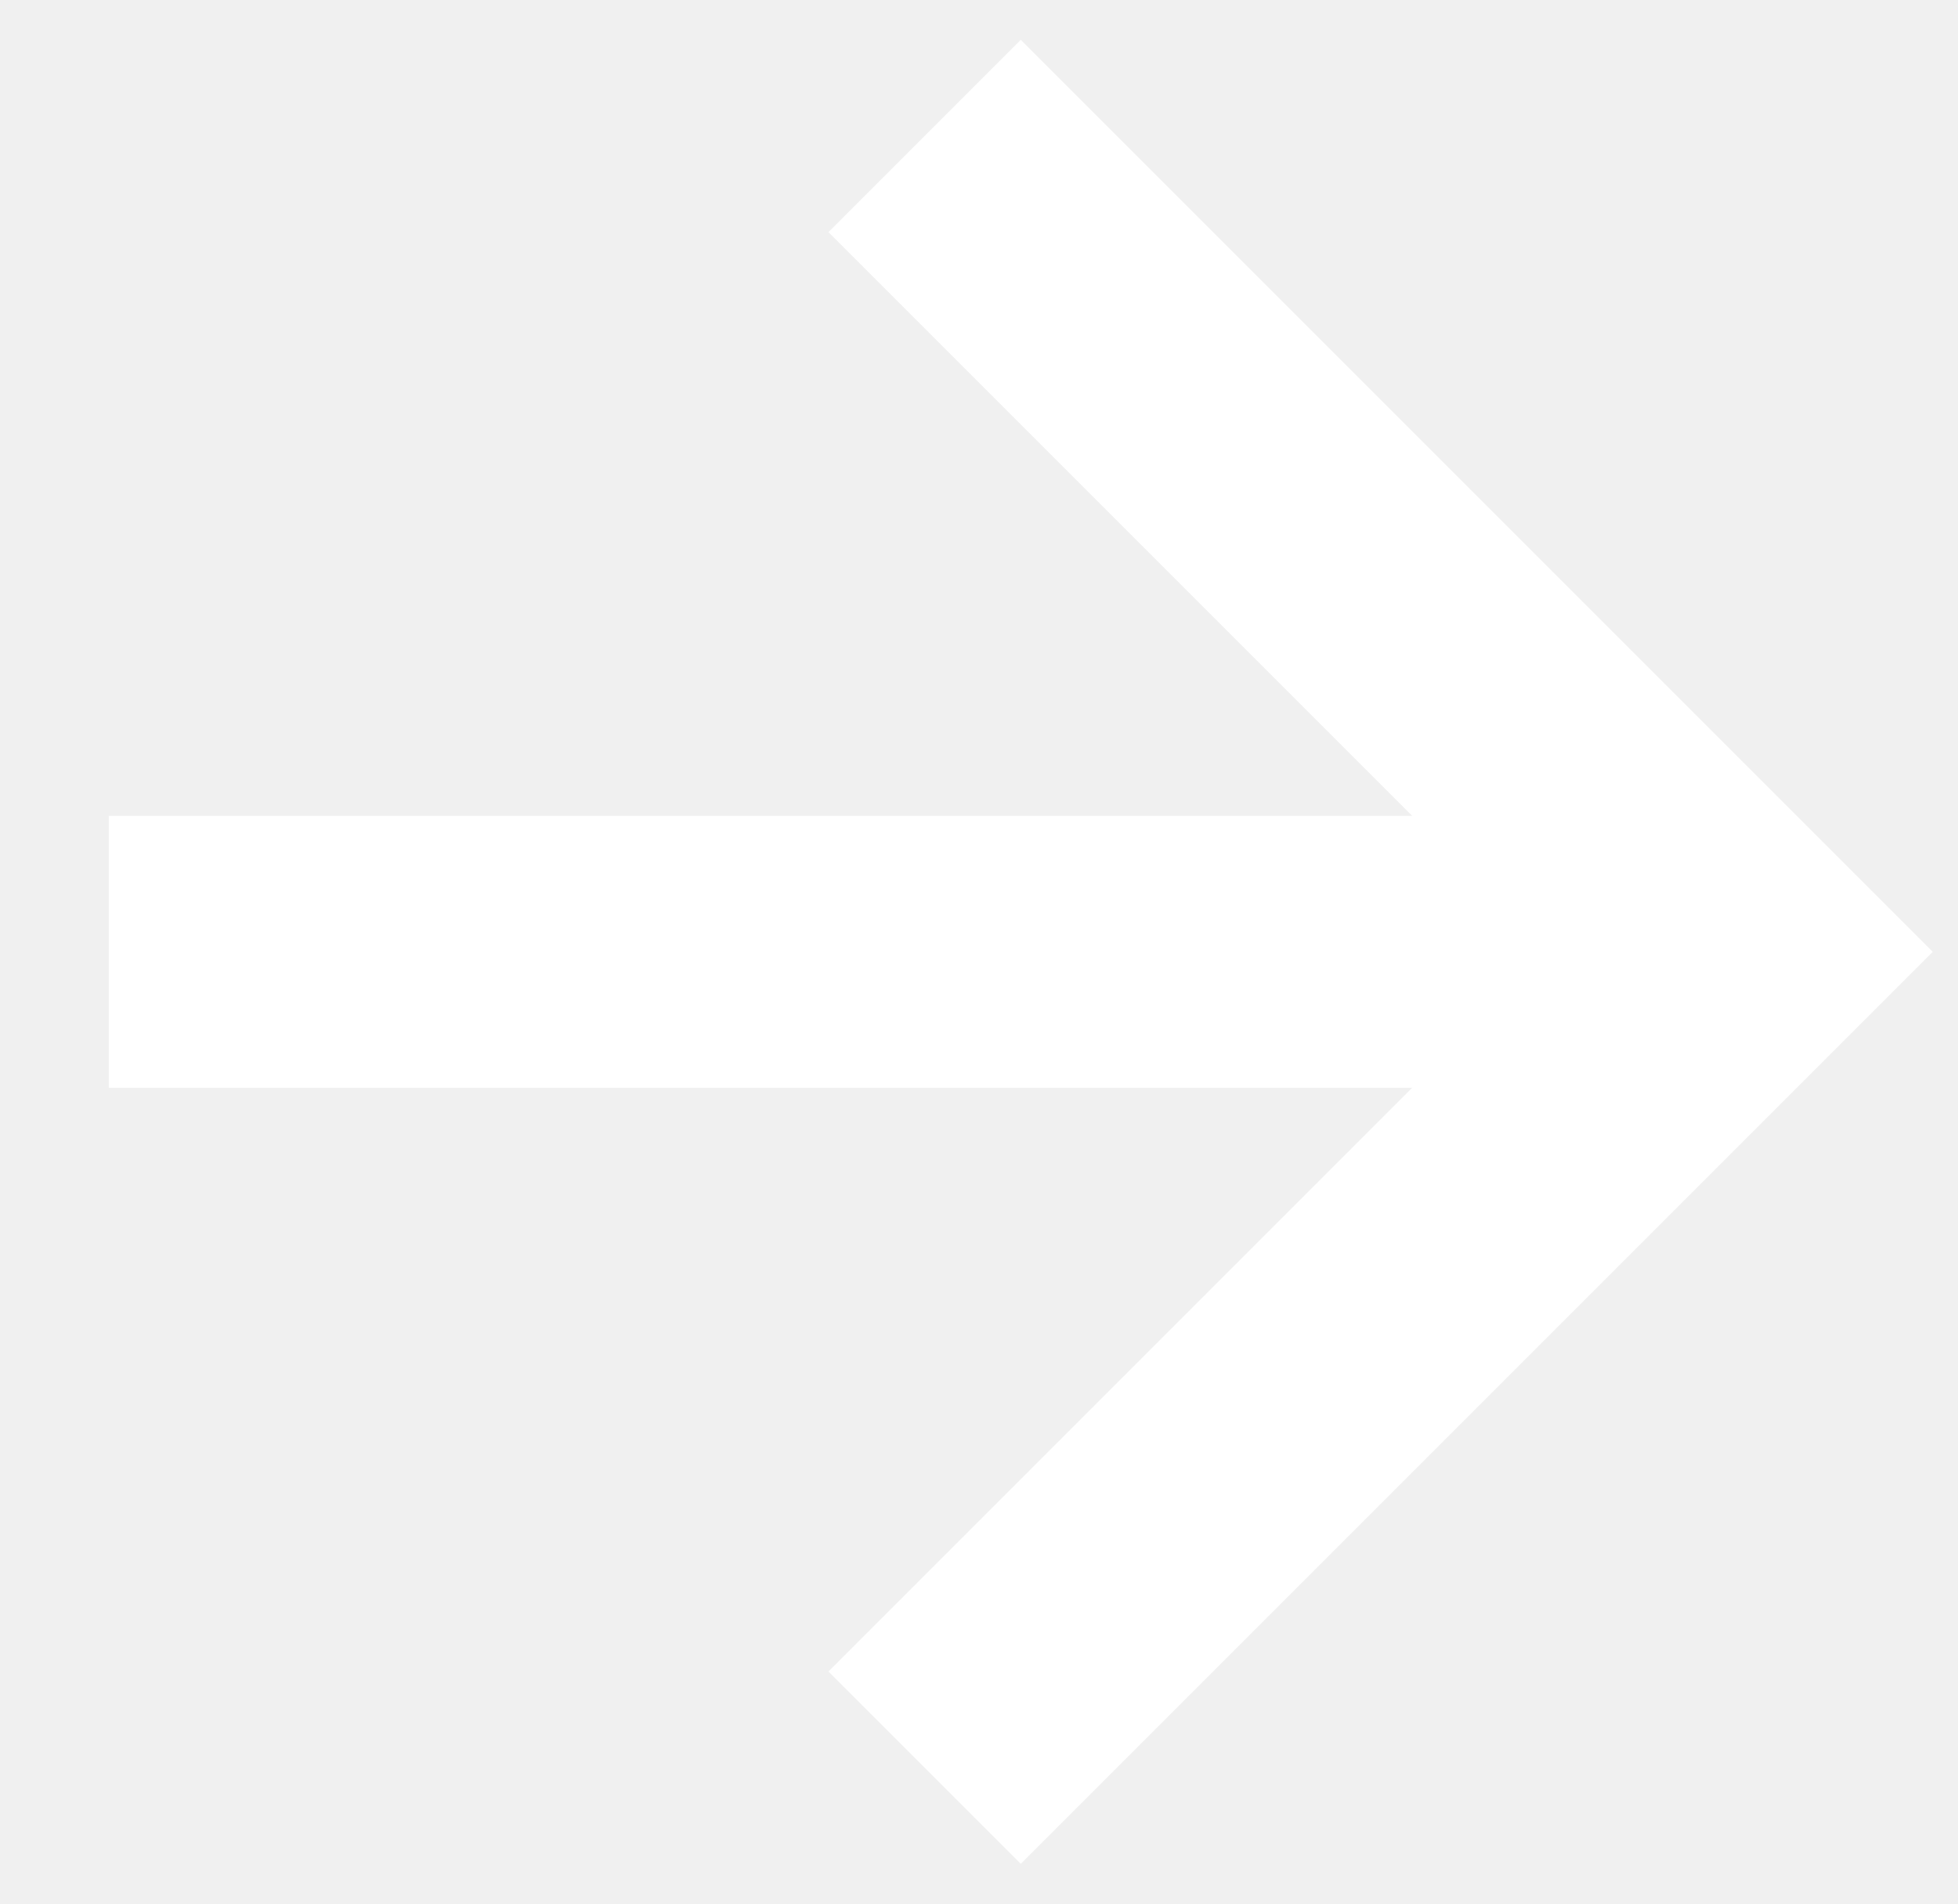
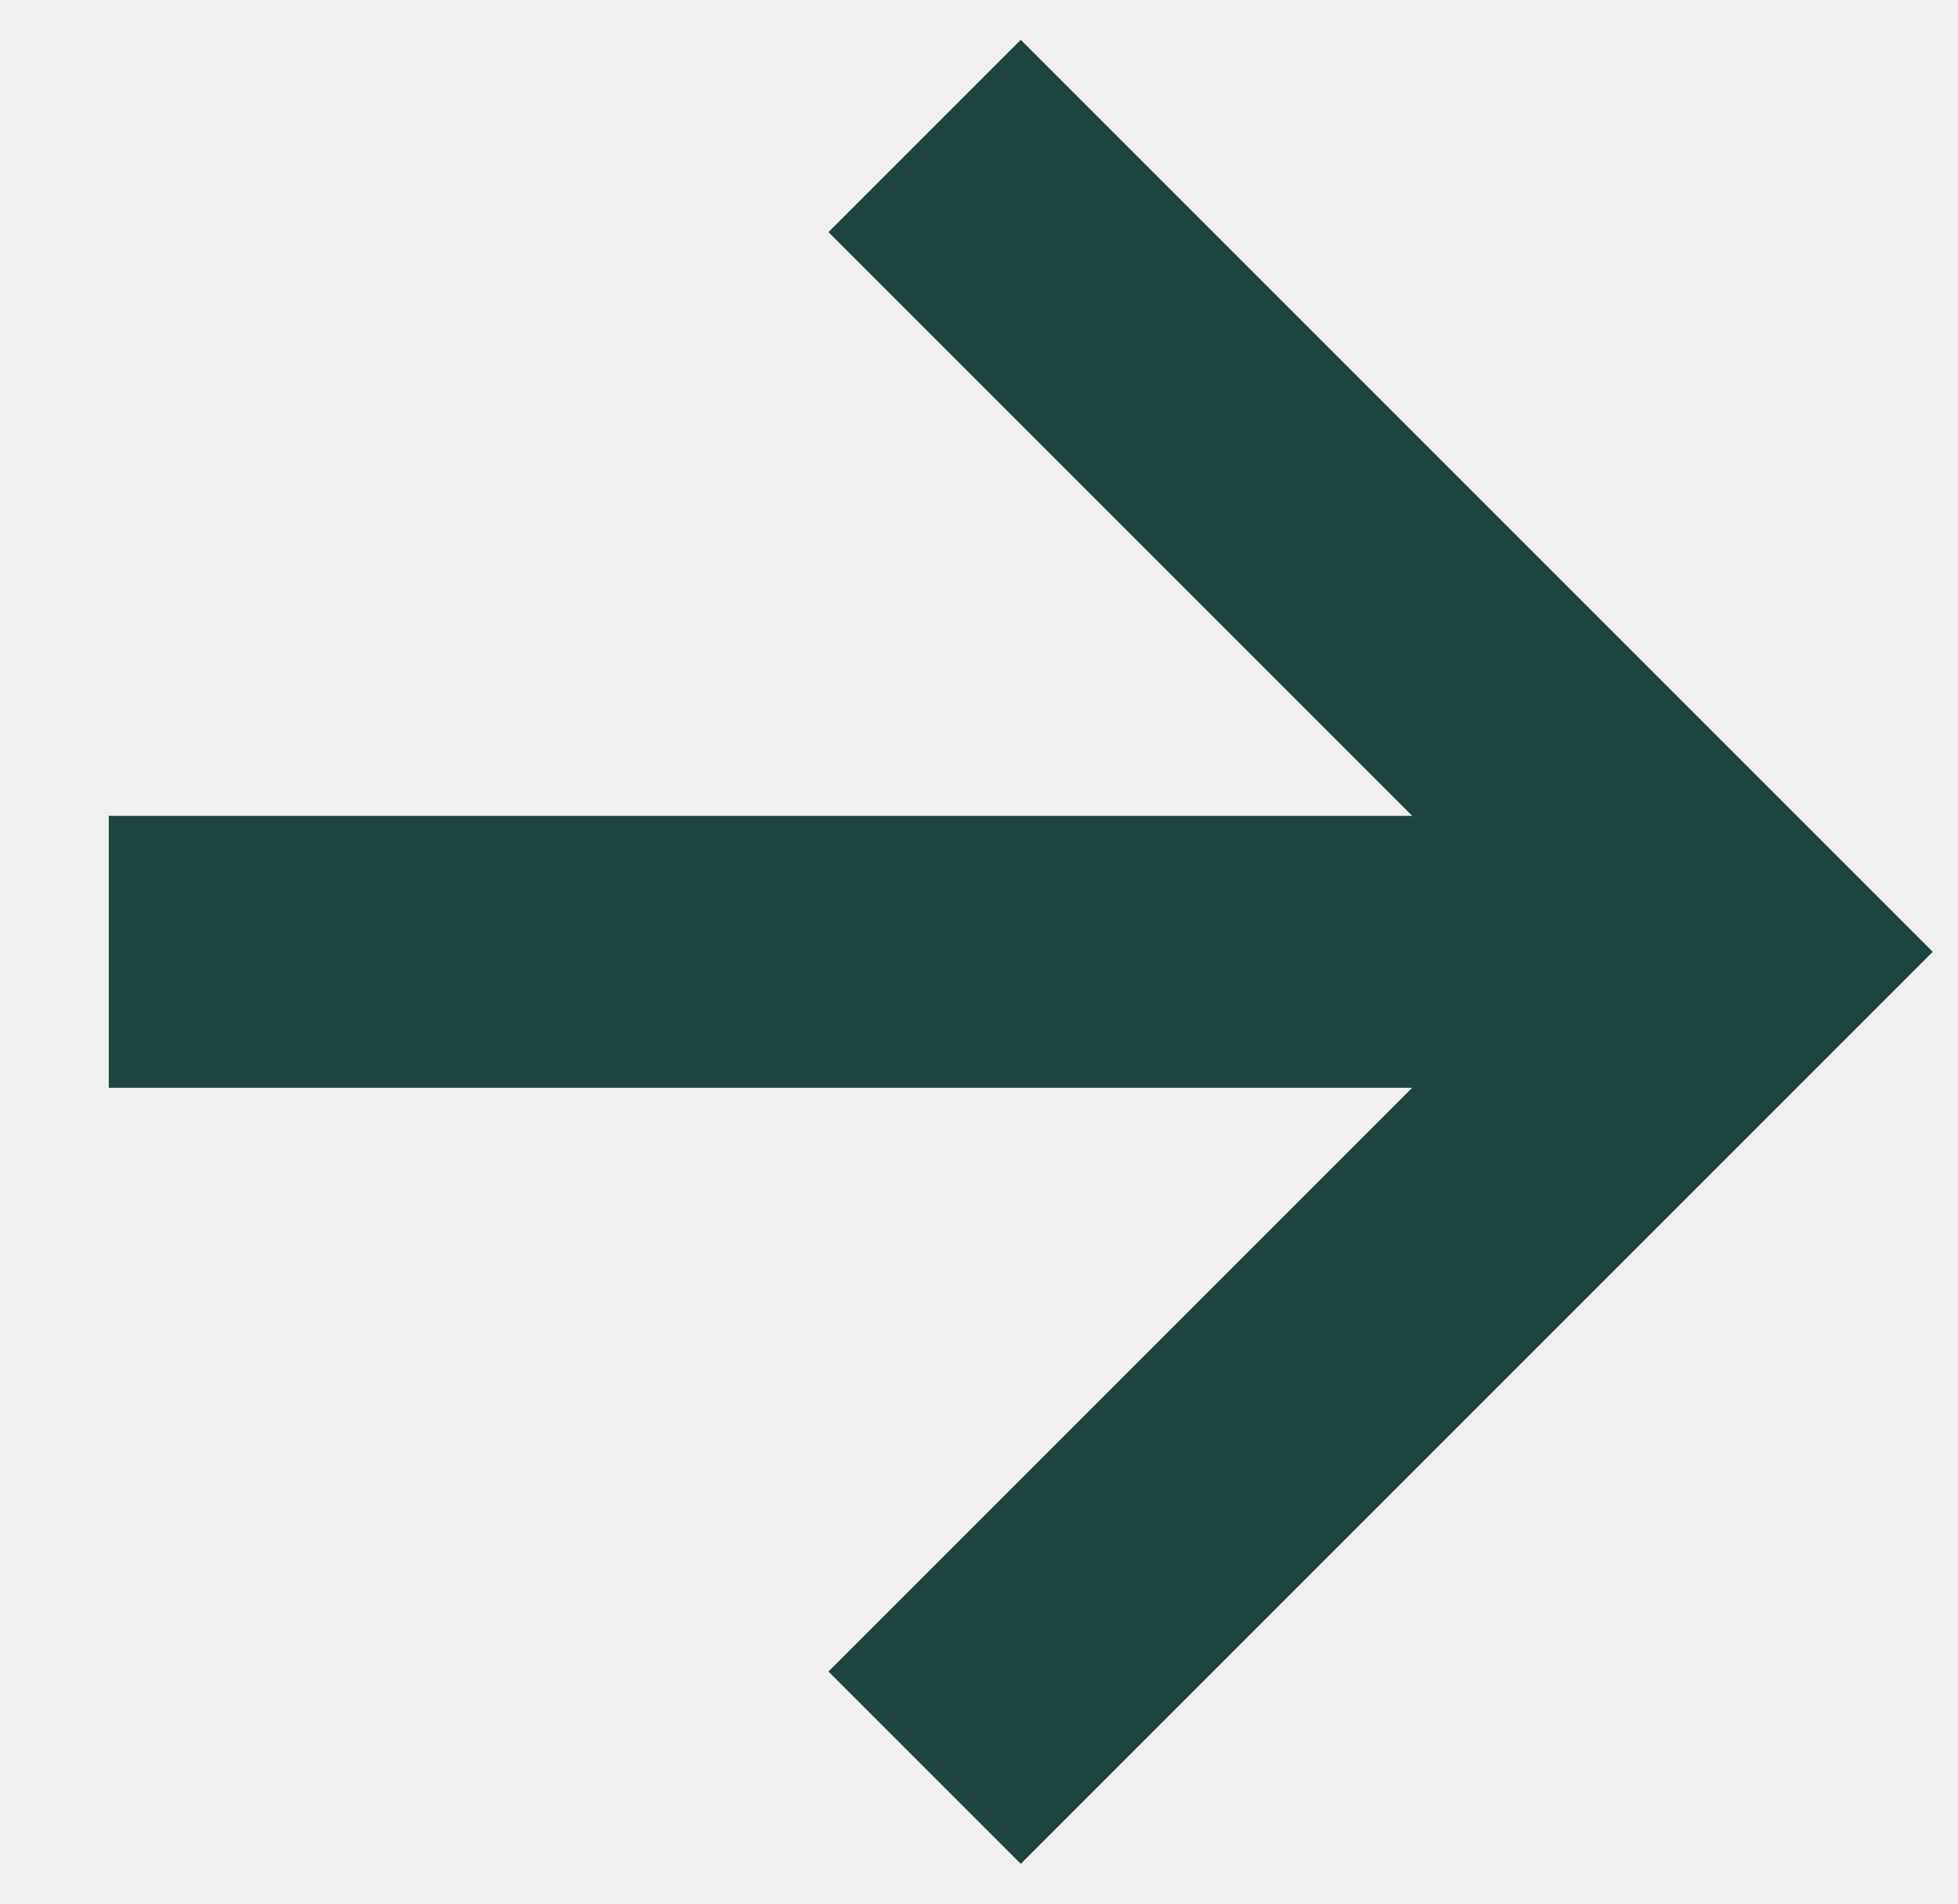
<svg xmlns="http://www.w3.org/2000/svg" width="36" height="35" viewBox="0 0 36 35" fill="none">
-   <path d="M2 17.5H32" stroke="white" stroke-width="5" />
-   <path d="M17 2.5L32 17.5L17 32.5" stroke="white" stroke-width="5" />
+   <path d="M2 17.5H32" stroke="#1D453F" stroke-width="5" />
+   <path d="M17 2.5L32 17.5L17 32.5" stroke="#1D453F" stroke-width="5" />
</svg>
